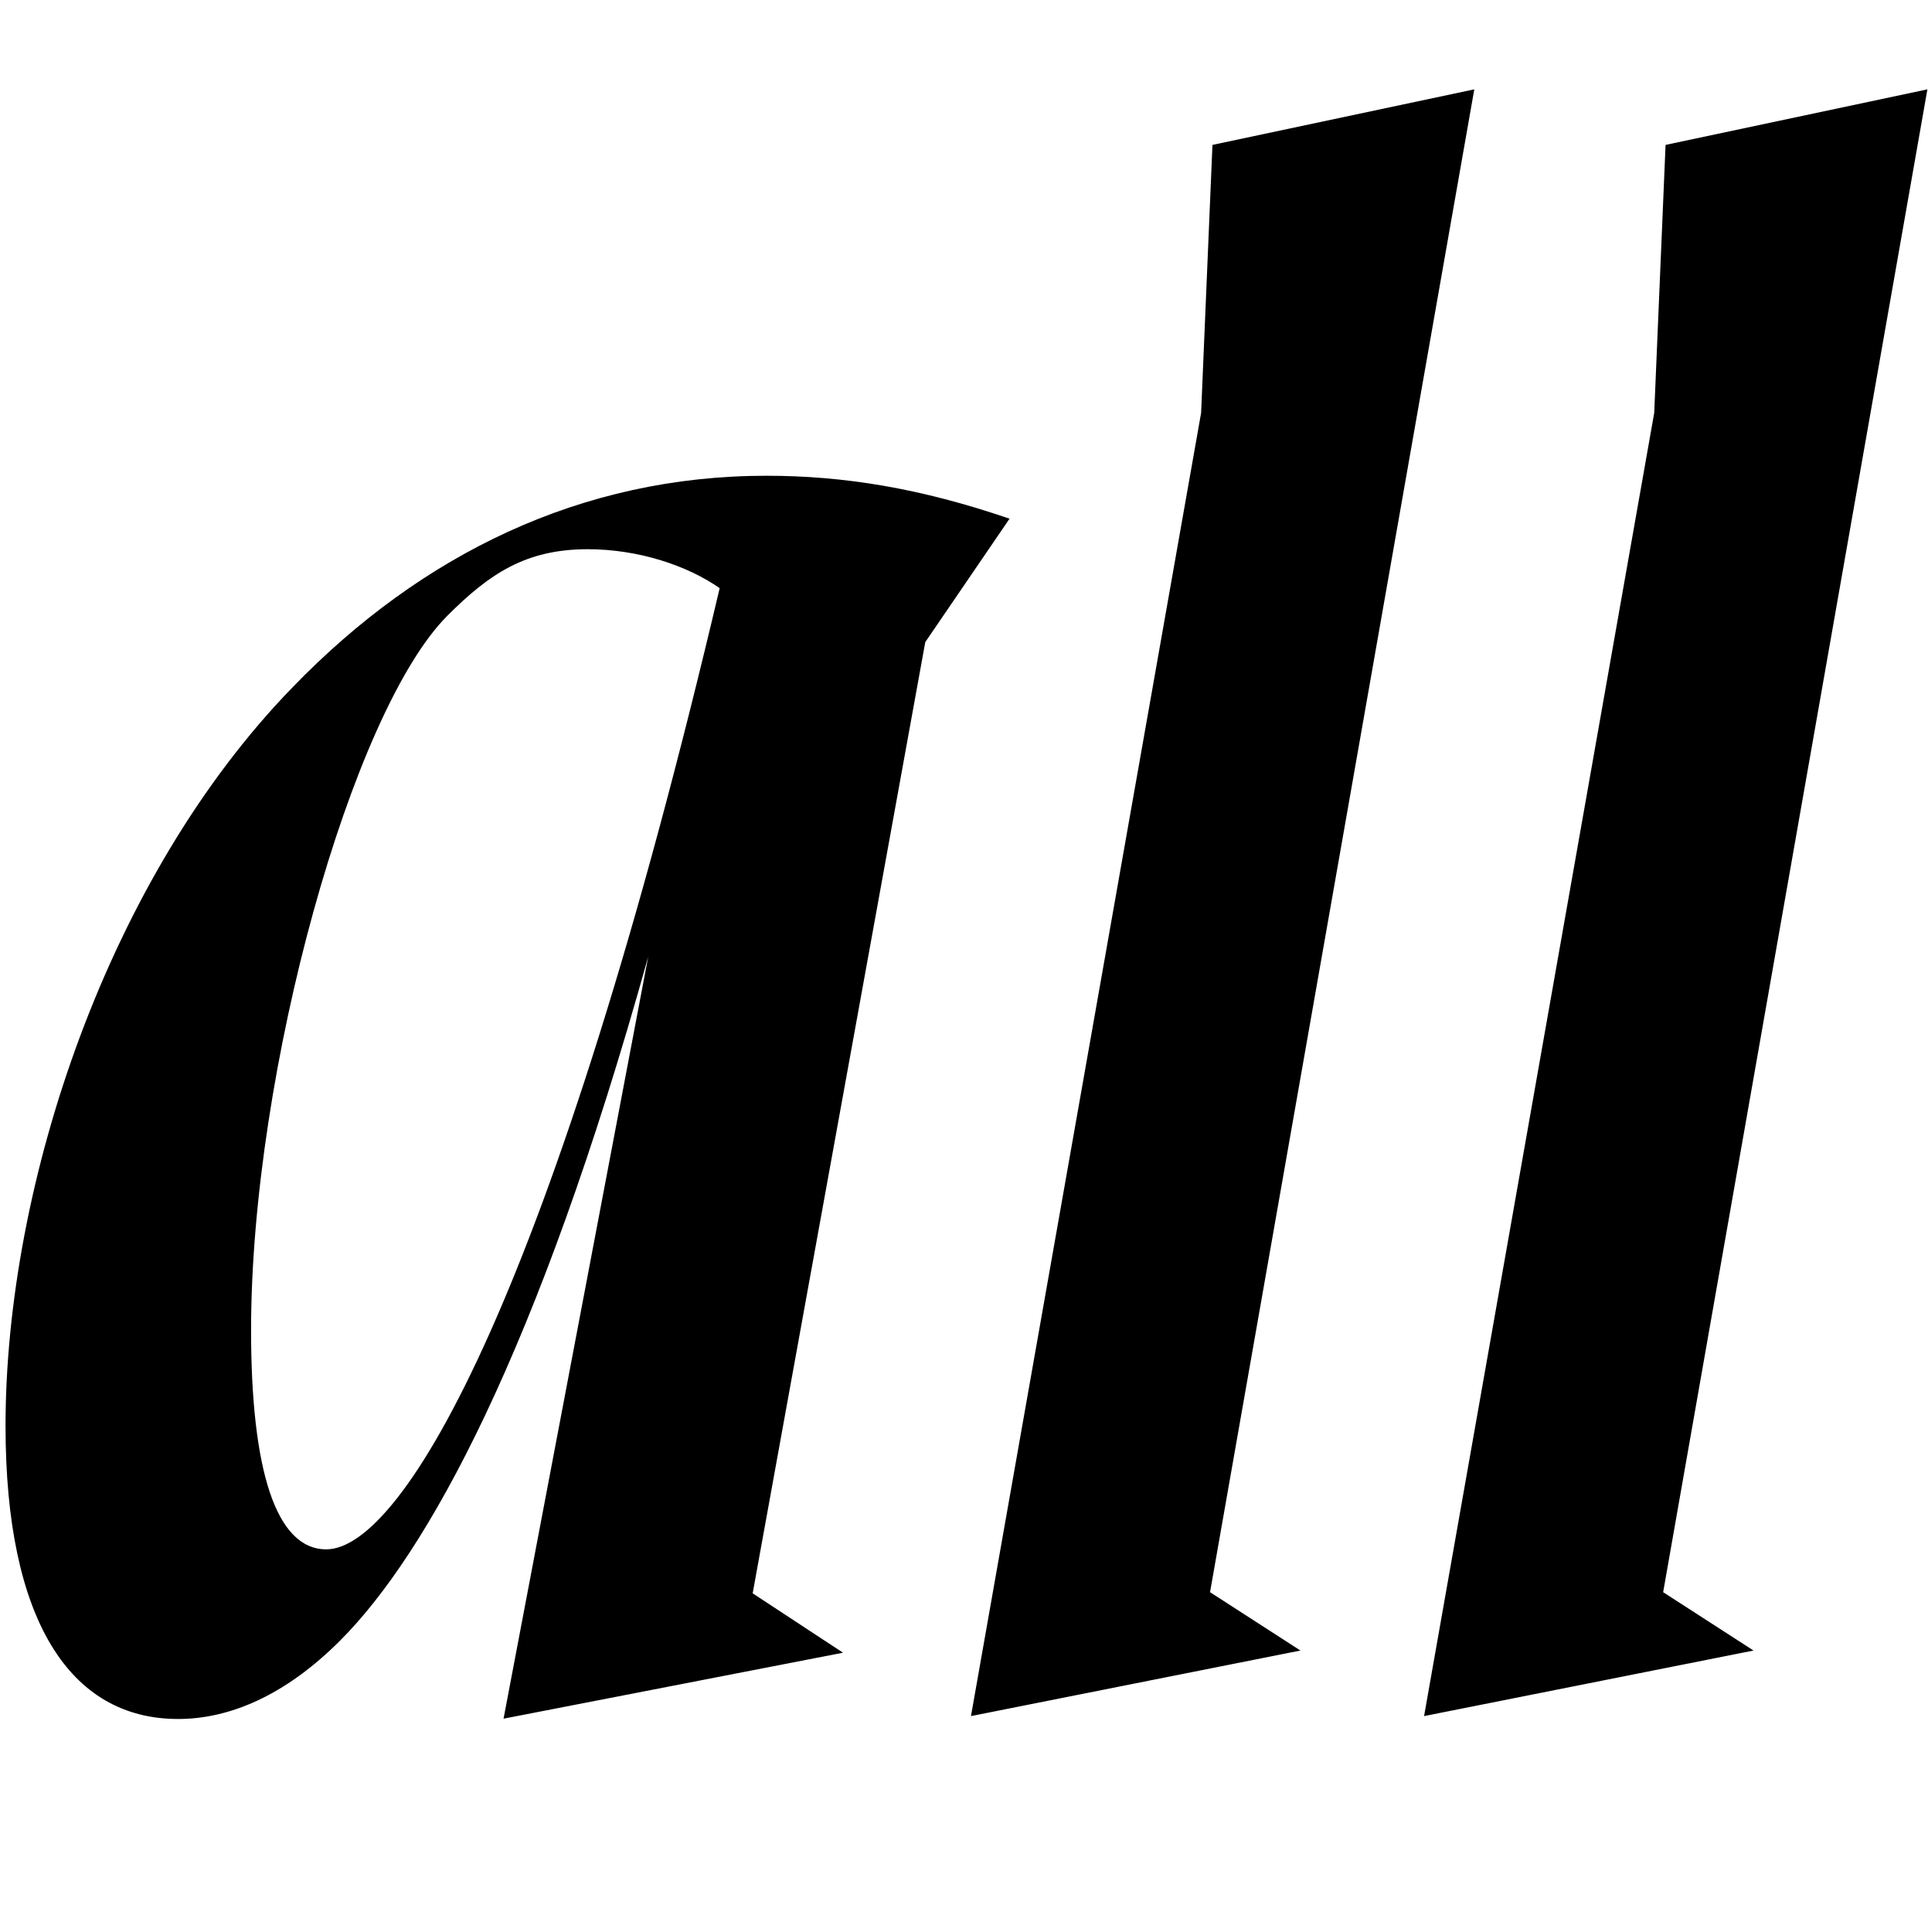
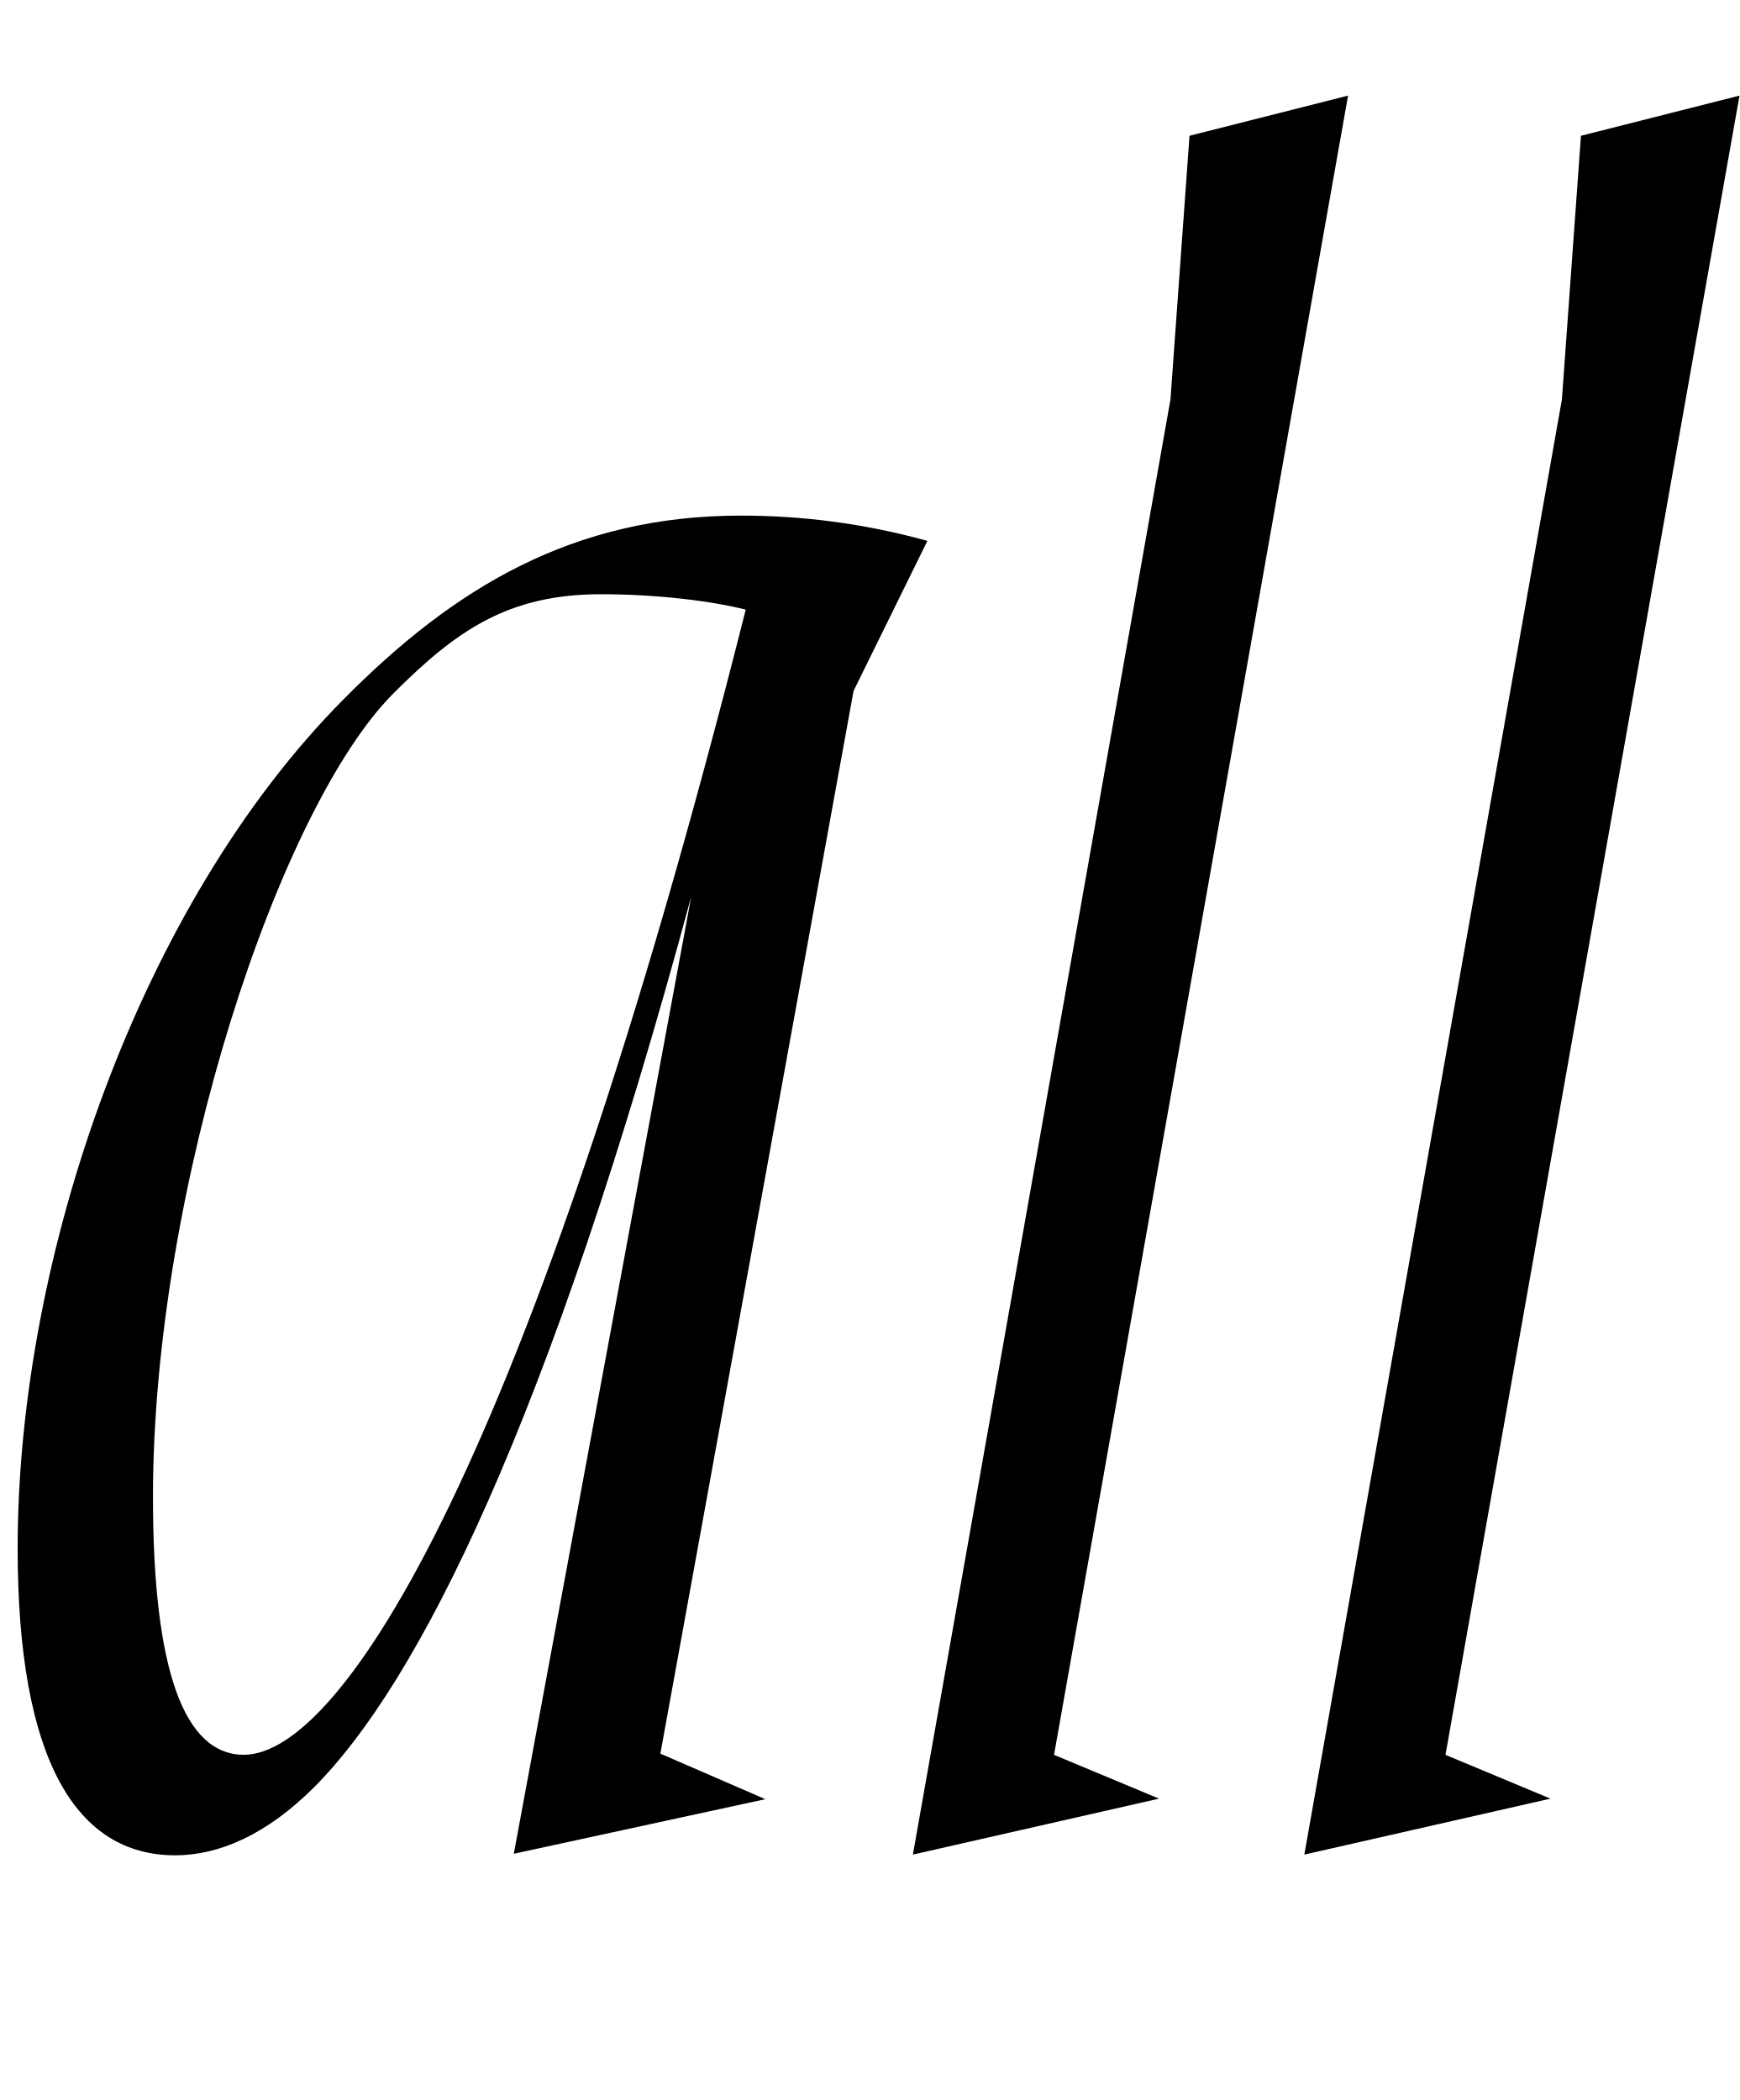
- <svg xmlns="http://www.w3.org/2000/svg" width="1097.46" height="1100.002">
-   <path d="M526.85 365.592l47.98-70.26c-50.48-17.33-94.35-24.46-138.46-24.46-105.3 0-196.48 44.67-269.72 120.39-104.93 107.83-163.5 282.44-163.5 420.61 0 110.17 36.44 166.85 98.24 166.85 29.26 0 60.94-13.31 92.2-44.57 49.8-49.8 112.78-164.13 175.5-389.45l-82.37 433.84 193.3-37.56-51.45-33.81zm-341.09 516.54c-28.69 0-42.8-45.24-42.8-124.78 0-147.59 57.43-352.44 111.82-406.83 23.85-23.85 44.59-37.82 79.83-37.82 29.17 0 56.93 9.43 75.17 22.17-94.21 399.98-179.69 547.26-224.02 547.26zm653.7-831.26l-149.09 31.63-6.46 152.59-131.04 741.98 187.59-37.33-51.46-33.22zm258 0l-149.09 31.63-6.46 152.59-131.04 741.98 187.59-37.33-51.46-33.22zm0 0" />
+ <svg xmlns="http://www.w3.org/2000/svg" width="910.98" height="1100.002">
+   <path d="M447.01 361.912l38.67-78.6c-33.8-9.31-66.13-13.23-97.73-13.23-87.99 0-150.3 37.94-207.83 96.02C73.58 473.282 9.24 657.512 9.24 811.082c0 110.81 30.67 160.75 82.53 160.75 22.85 0 47.79-10.74 72.64-35.59 54.61-54.61 123.04-190.42 197.62-466.73l-92.95 501.51 131.74-28.59-54.98-23.86zm-319.29 557.26c-31.26 0-47.61-44.27-47.61-135.04 0-162.66 66.41-361.41 125.93-420.93 32.51-32.51 59.66-51.94 108.69-51.94 29.81 0 58.54 3.66 75.81 8.07-113.45 449.68-211.76 599.84-262.82 599.84zm578.26-869.09l-83.03 21.04-9.98 138.16-134.89 762.18 128.9-29.31-54.98-22.95zm205 0l-83.03 21.04-9.98 138.16-134.89 762.18 128.9-29.31-54.98-22.95zm0 0" />
</svg>
